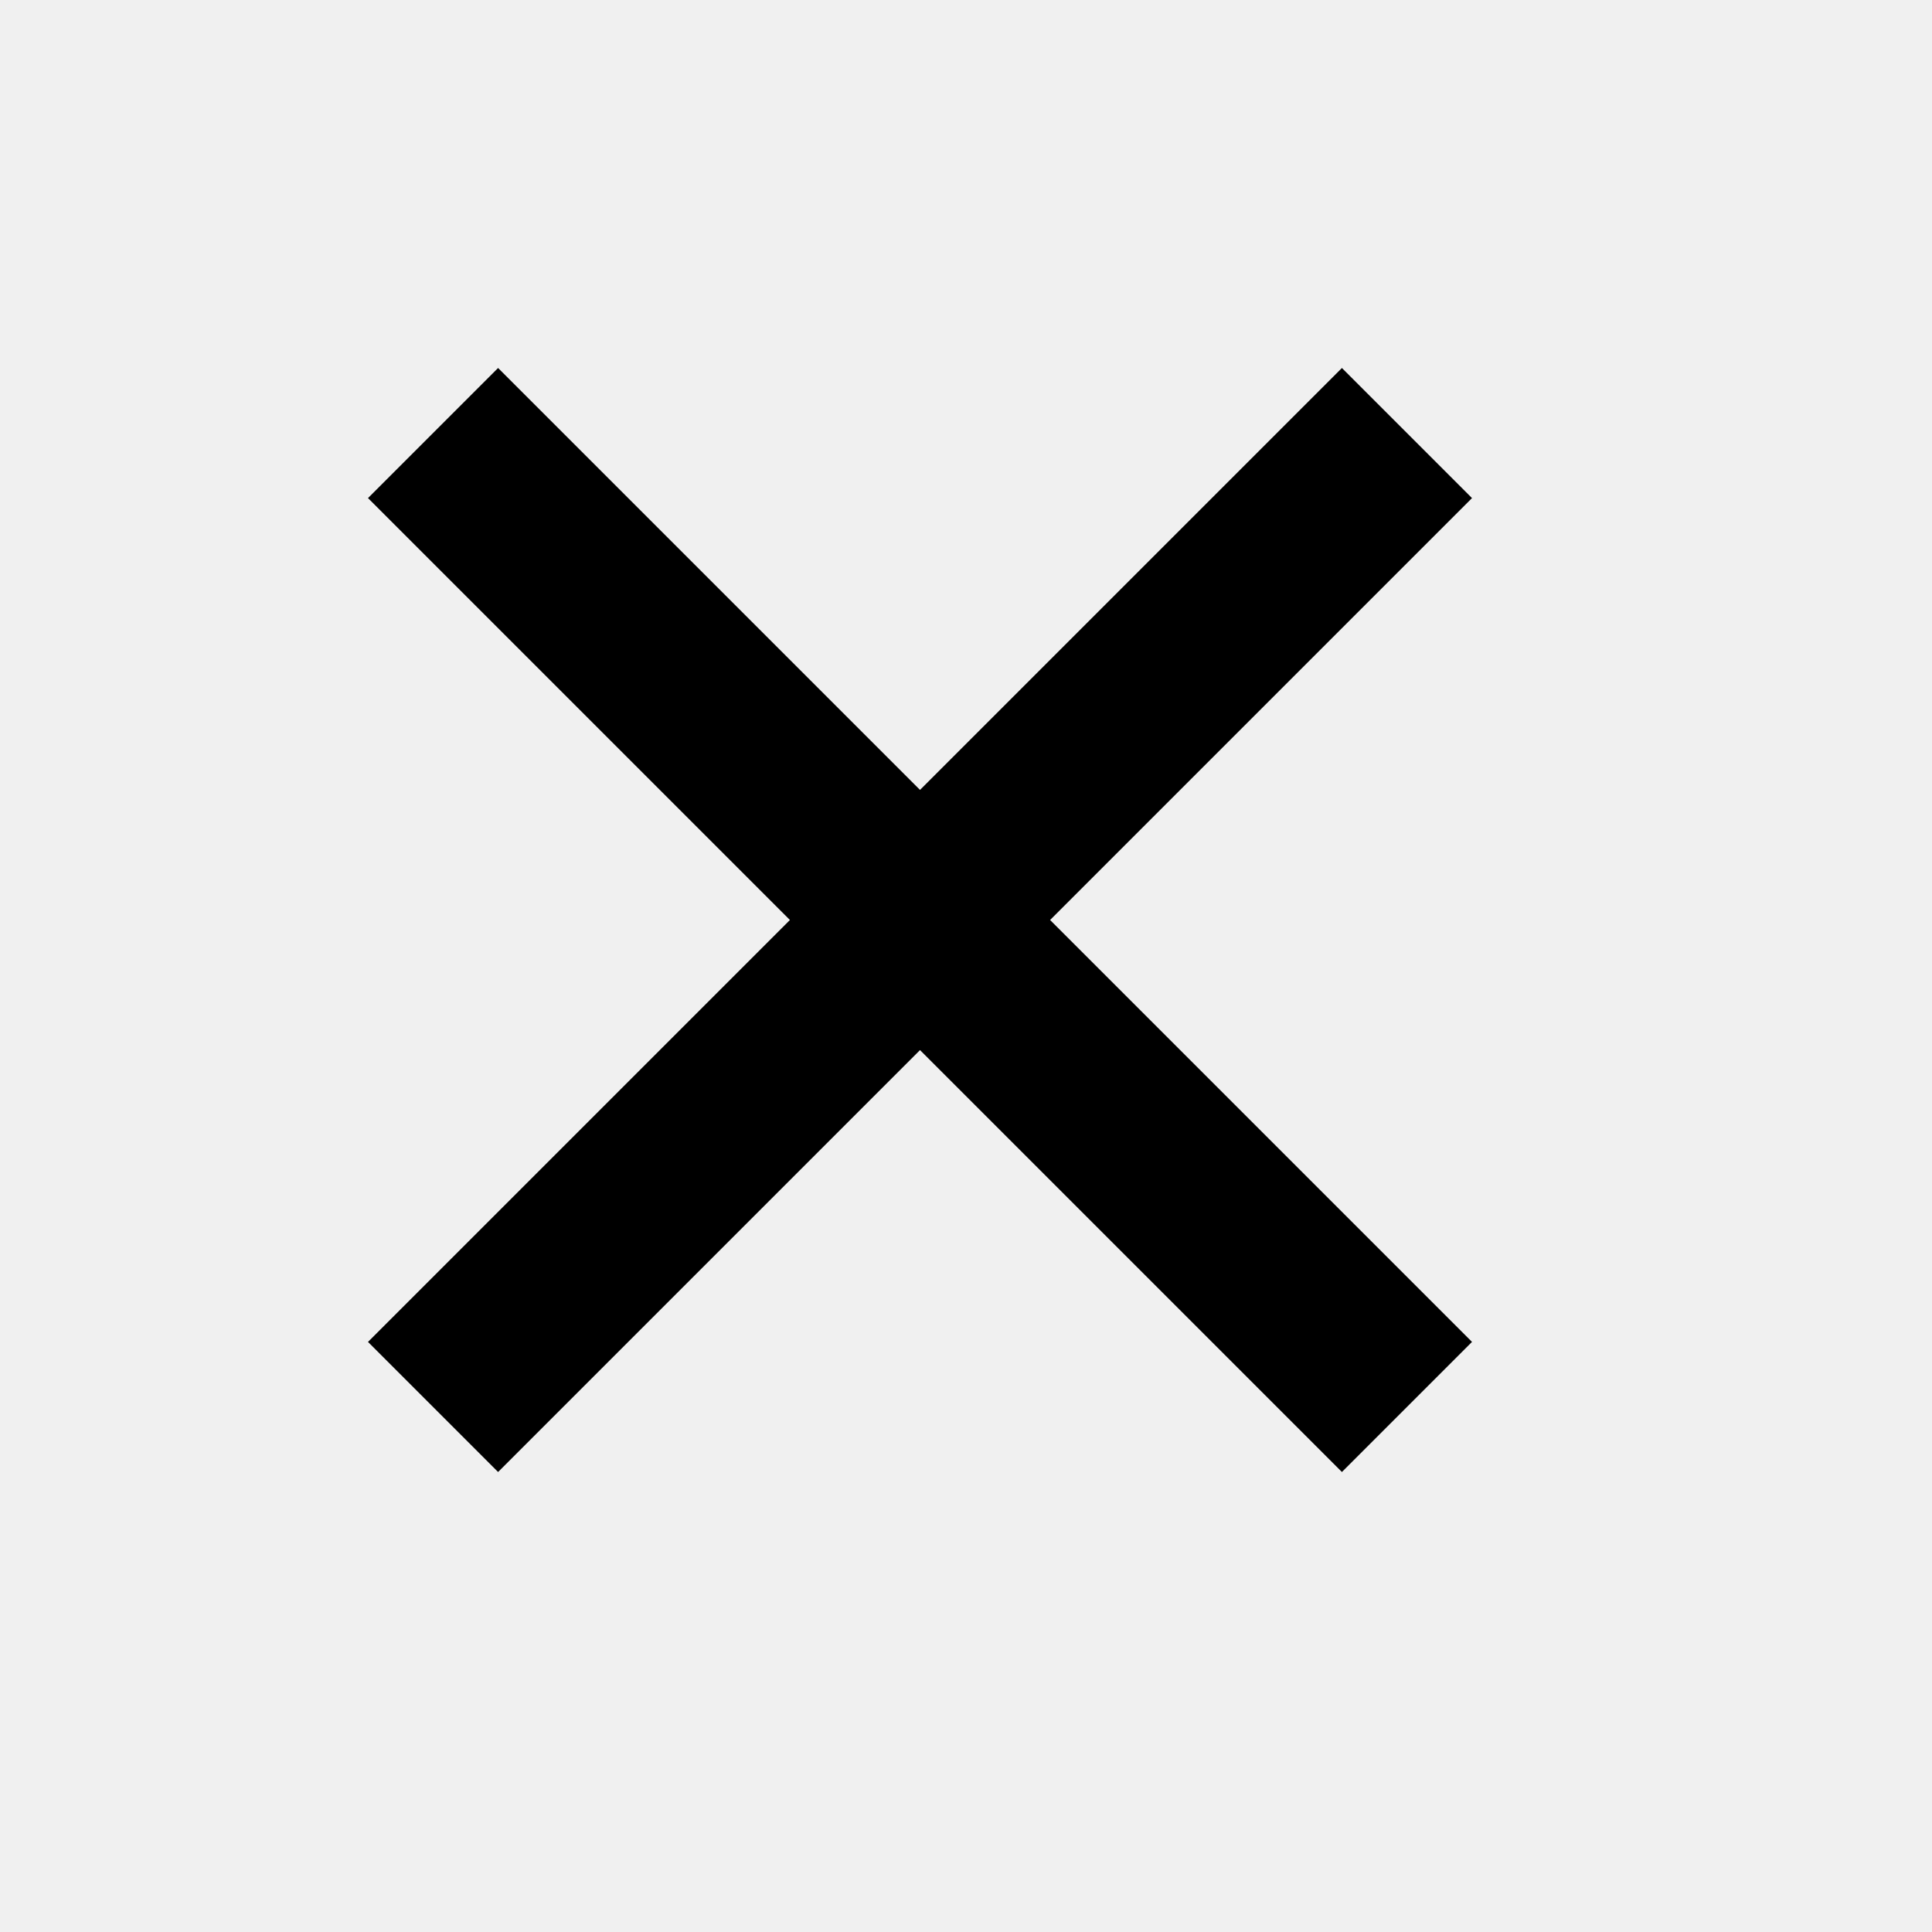
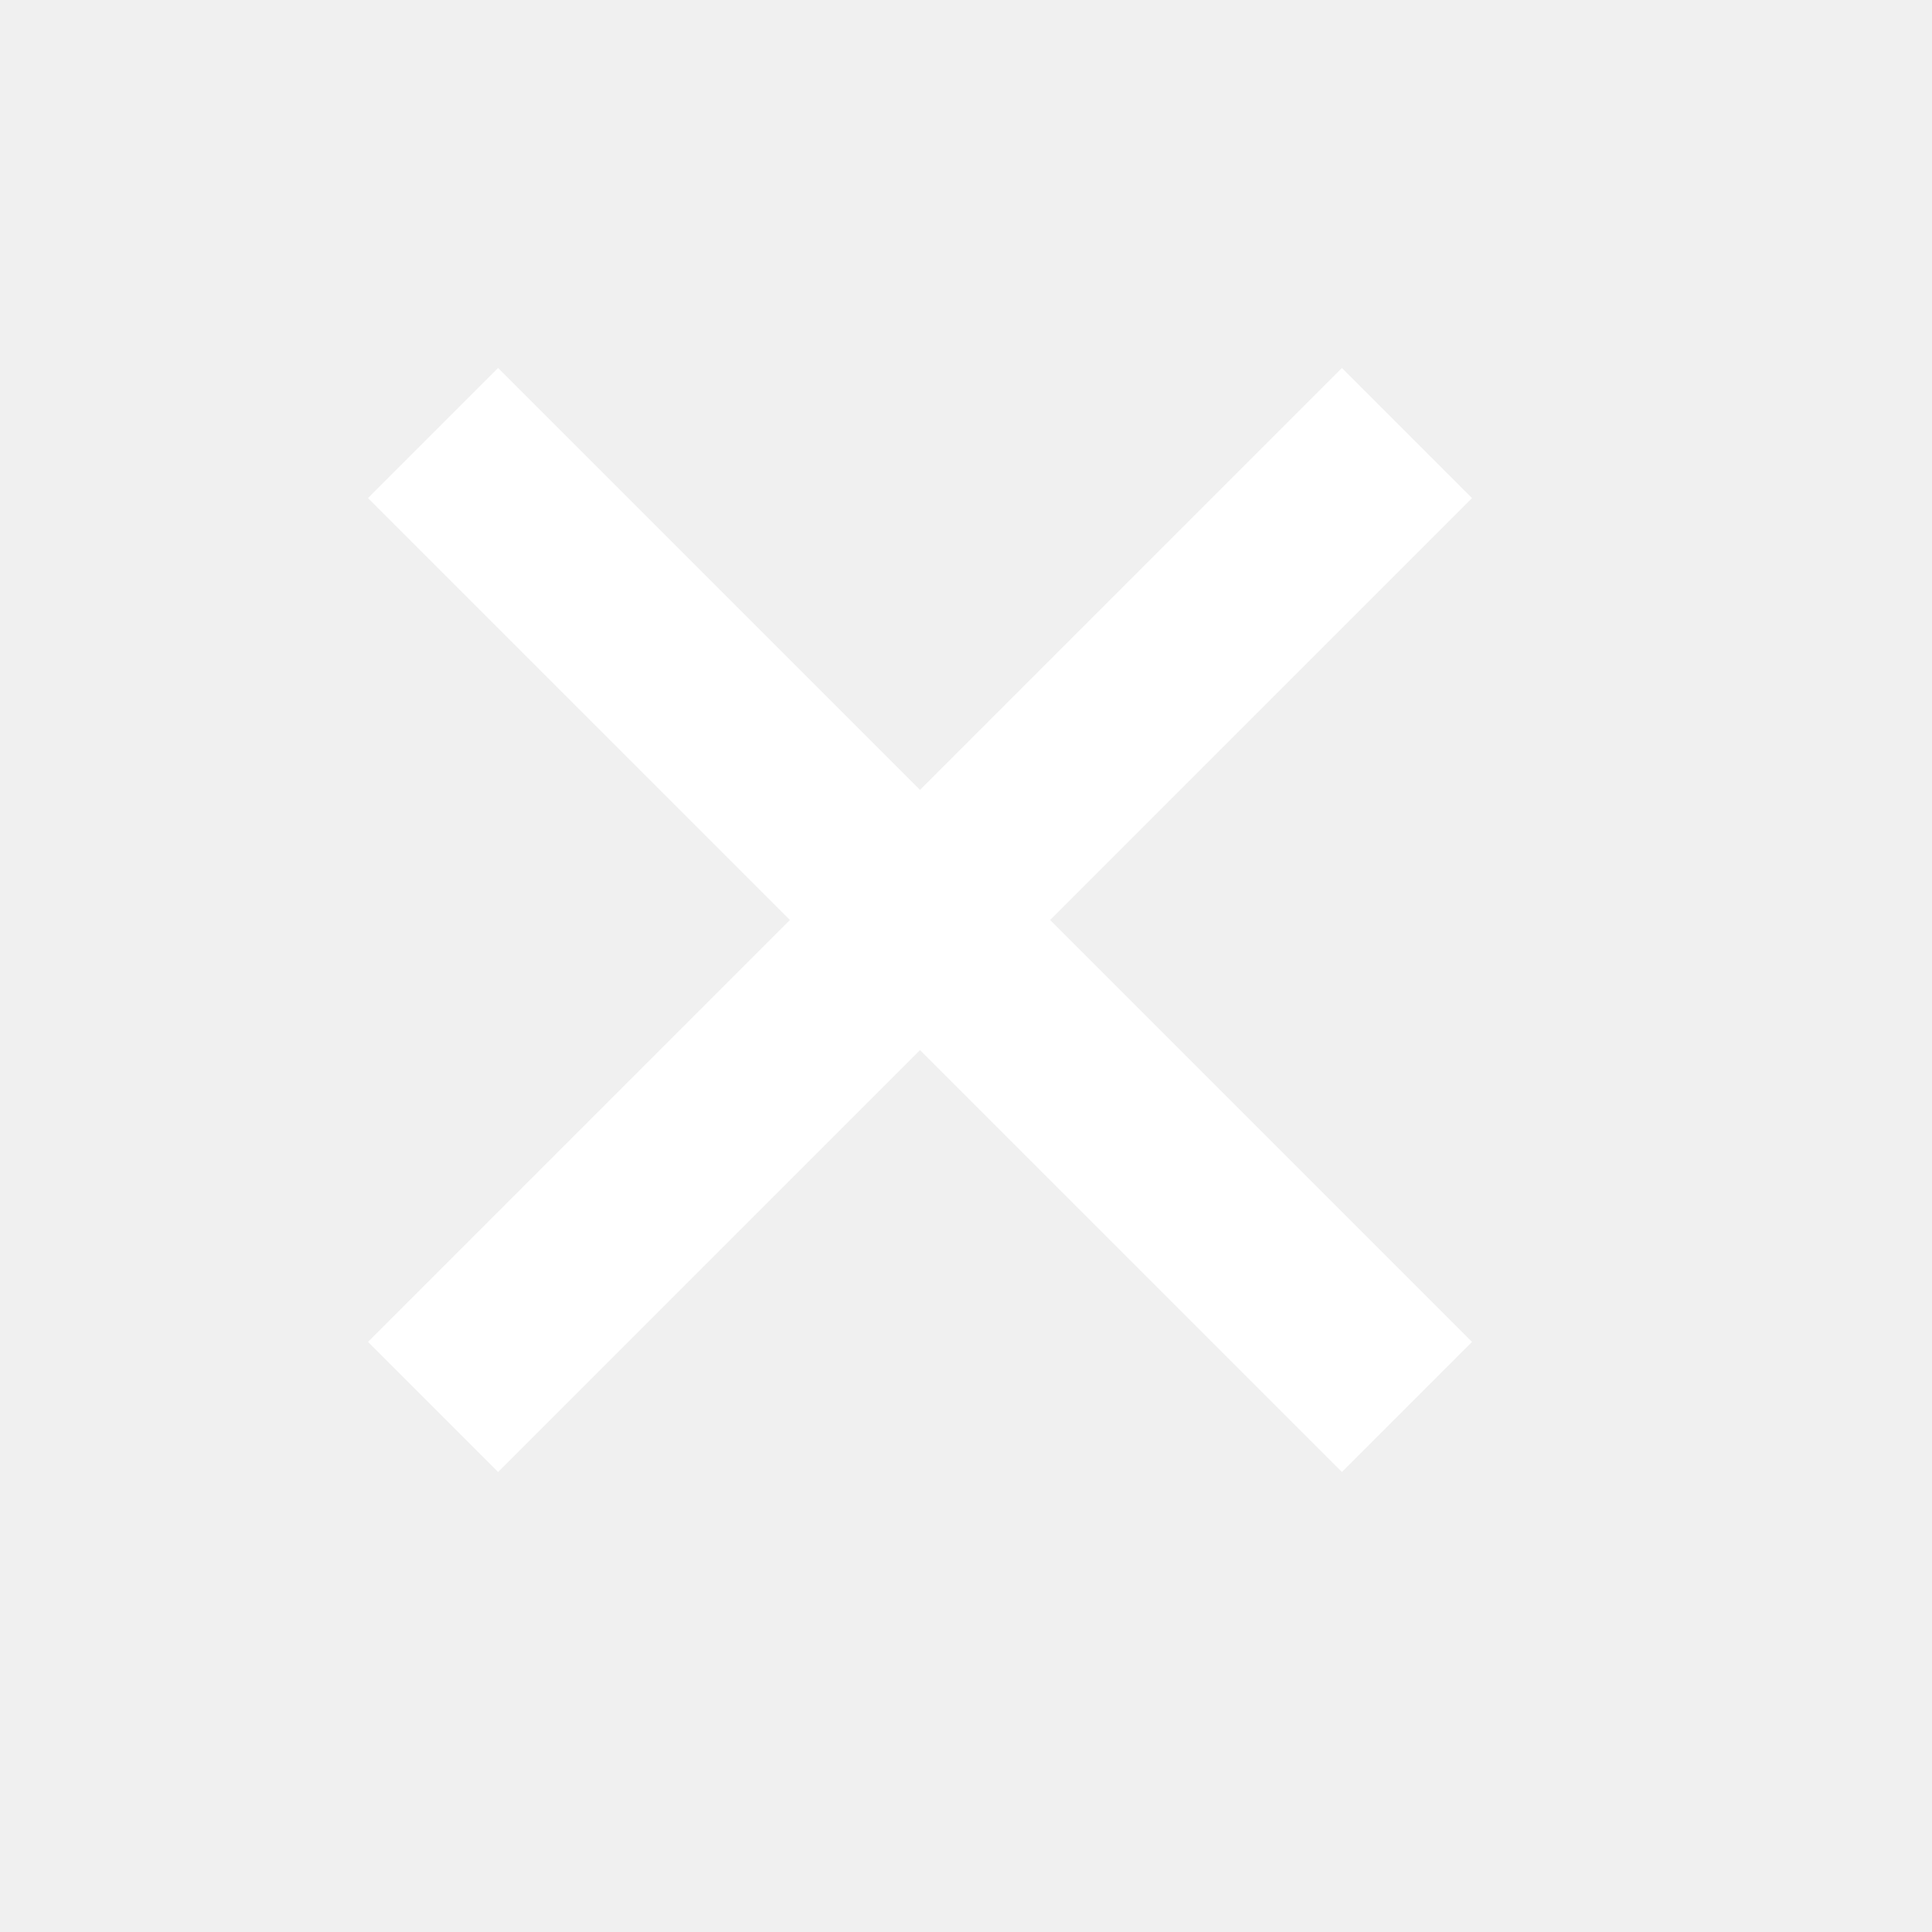
<svg xmlns="http://www.w3.org/2000/svg" version="1.1" x="0px" y="0px" width="21px" height="21px" viewBox="0 0 21 21" overflow="visible" enable-background="new 0 0 21 21" xml:space="preserve">
  <defs>
</defs>
-   <polygon points="16,5.414 14.586,4 10,8.586 5.414,4 4,5.414 8.586,10 4,14.586 5.414,16 10,11.414 14.586,16 16,14.586 11.414,10  " />
-   <rect opacity="0" fill="#4387FD" width="21" height="21" />
+   <polygon points="16,5.414 14.586,4 10,8.586 5.414,4 4,5.414 8.586,10 4,14.586 5.414,16 10,11.414 14.586,16 16,14.586 11.414,10  " style="fill: white;" />
+   <rect opacity="0" fill="#FFFFF" width="21" height="21" />
</svg>
